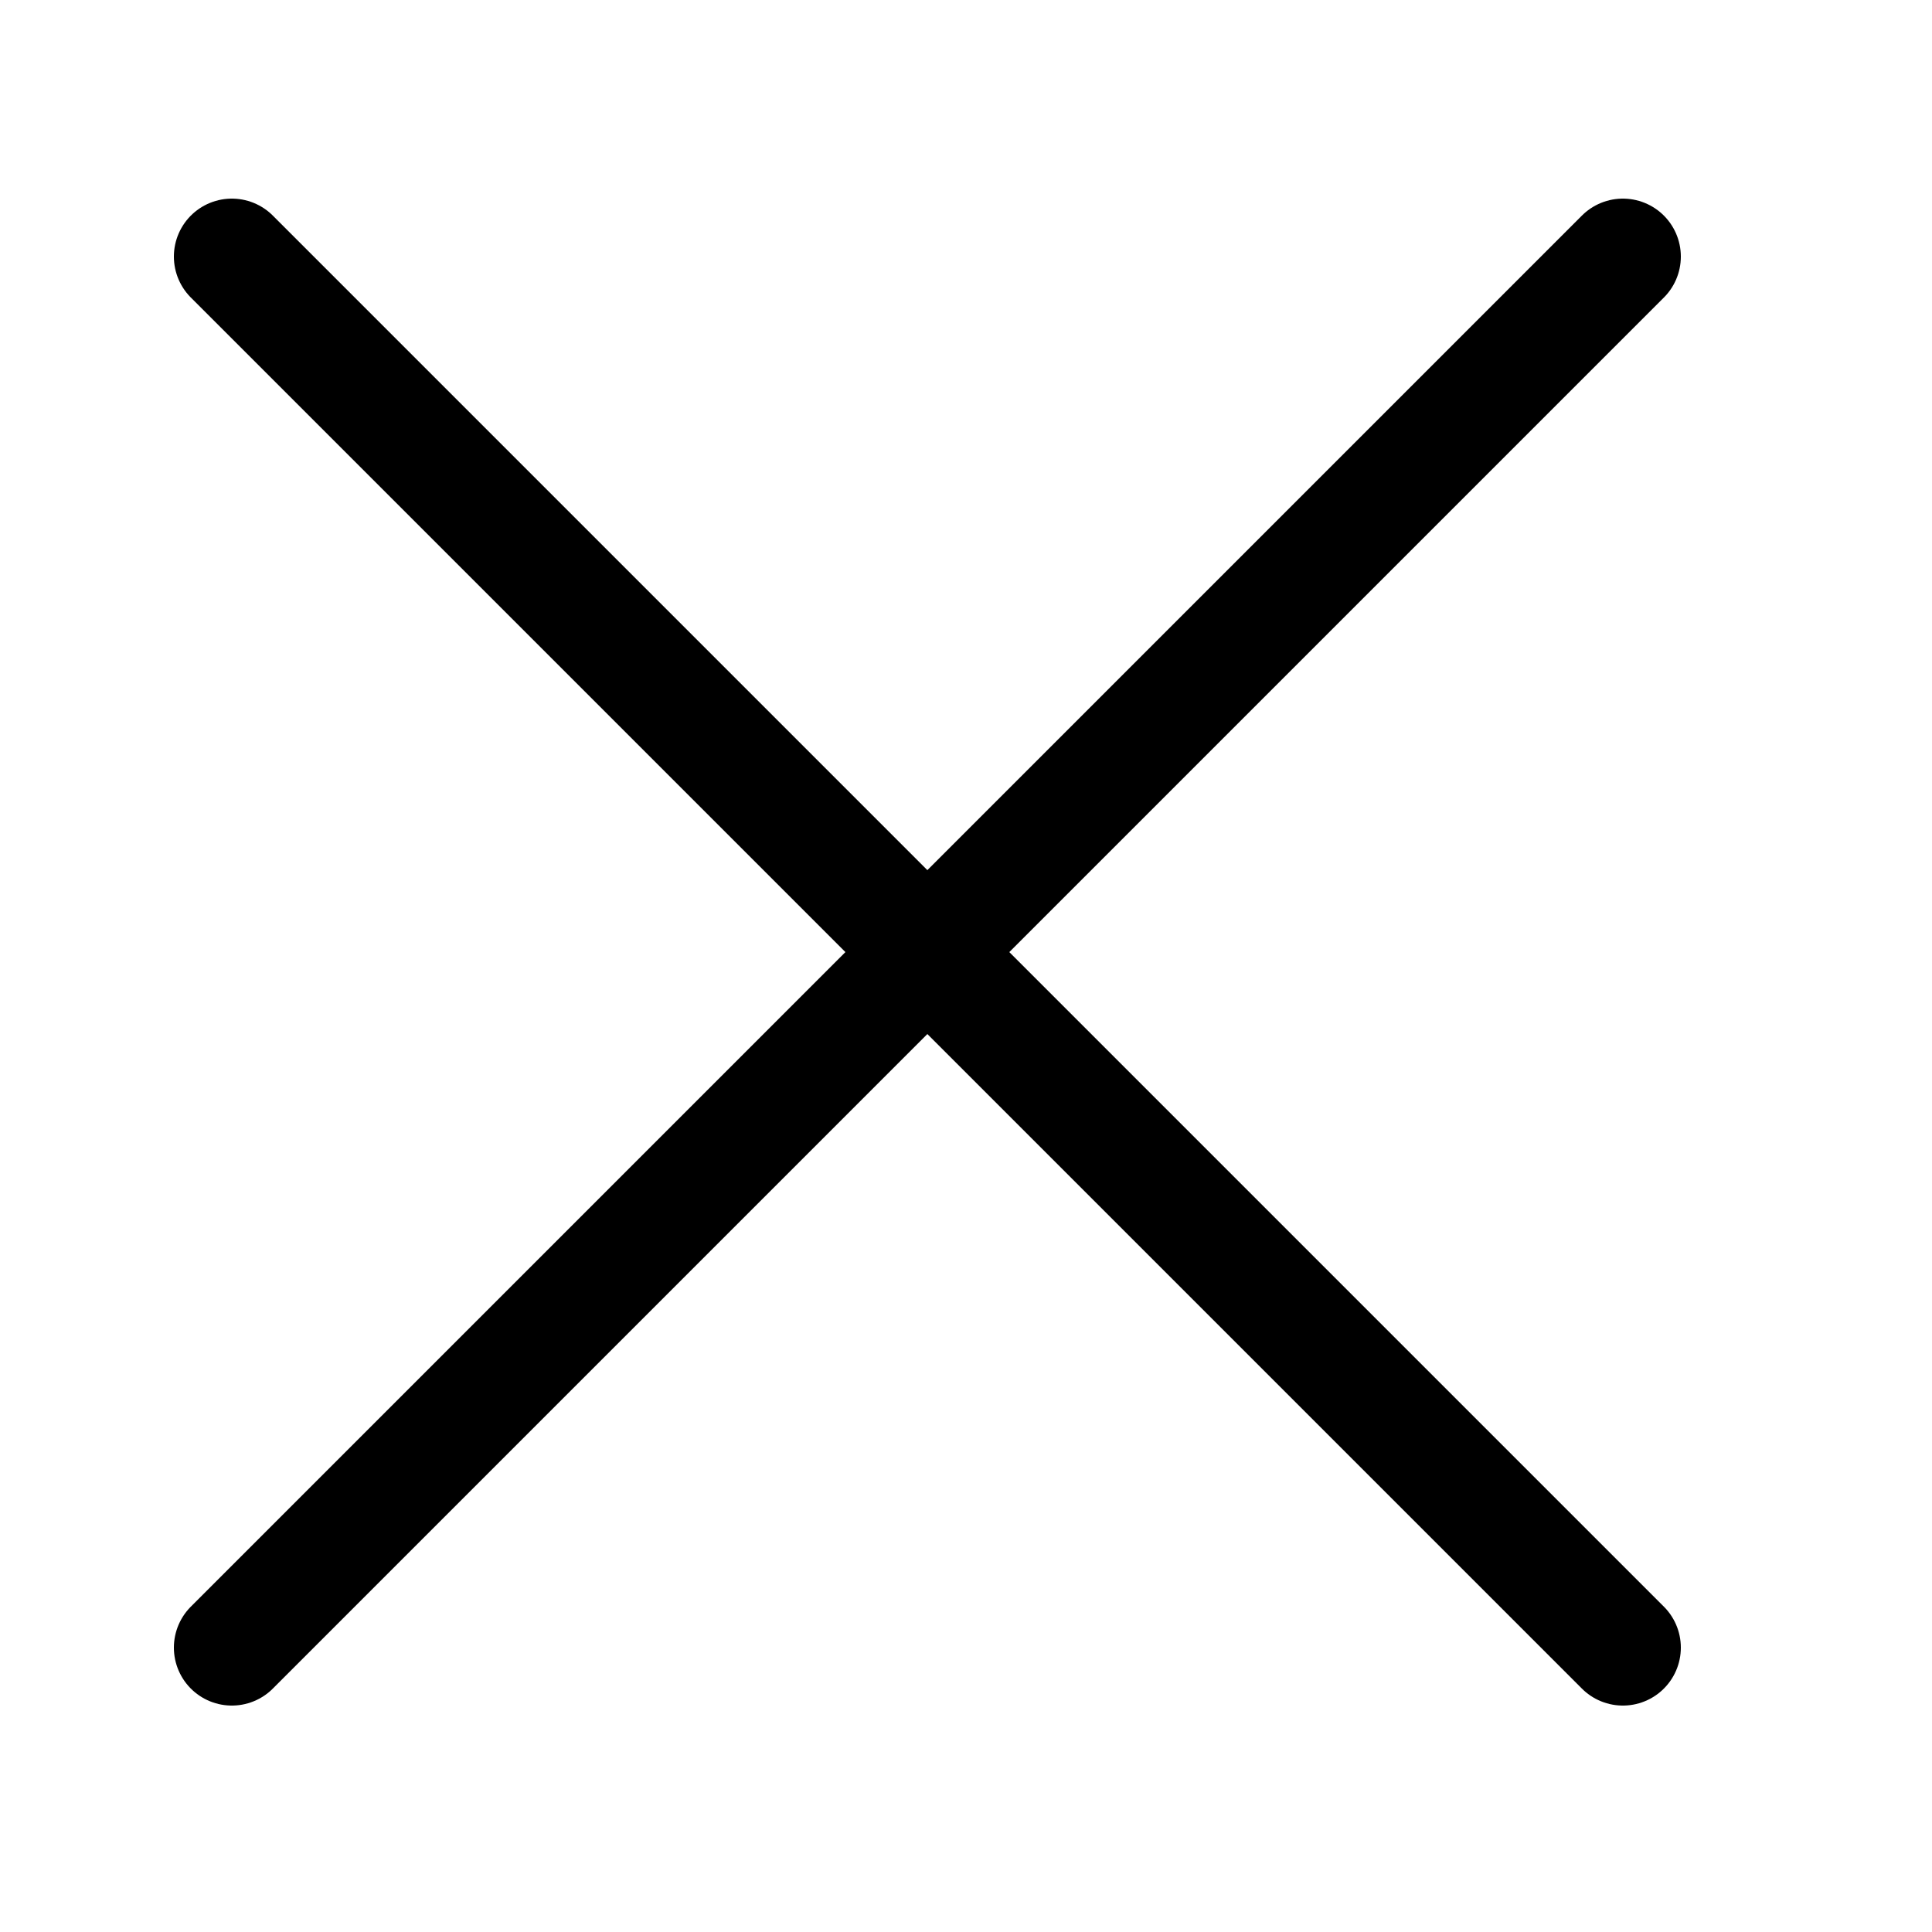
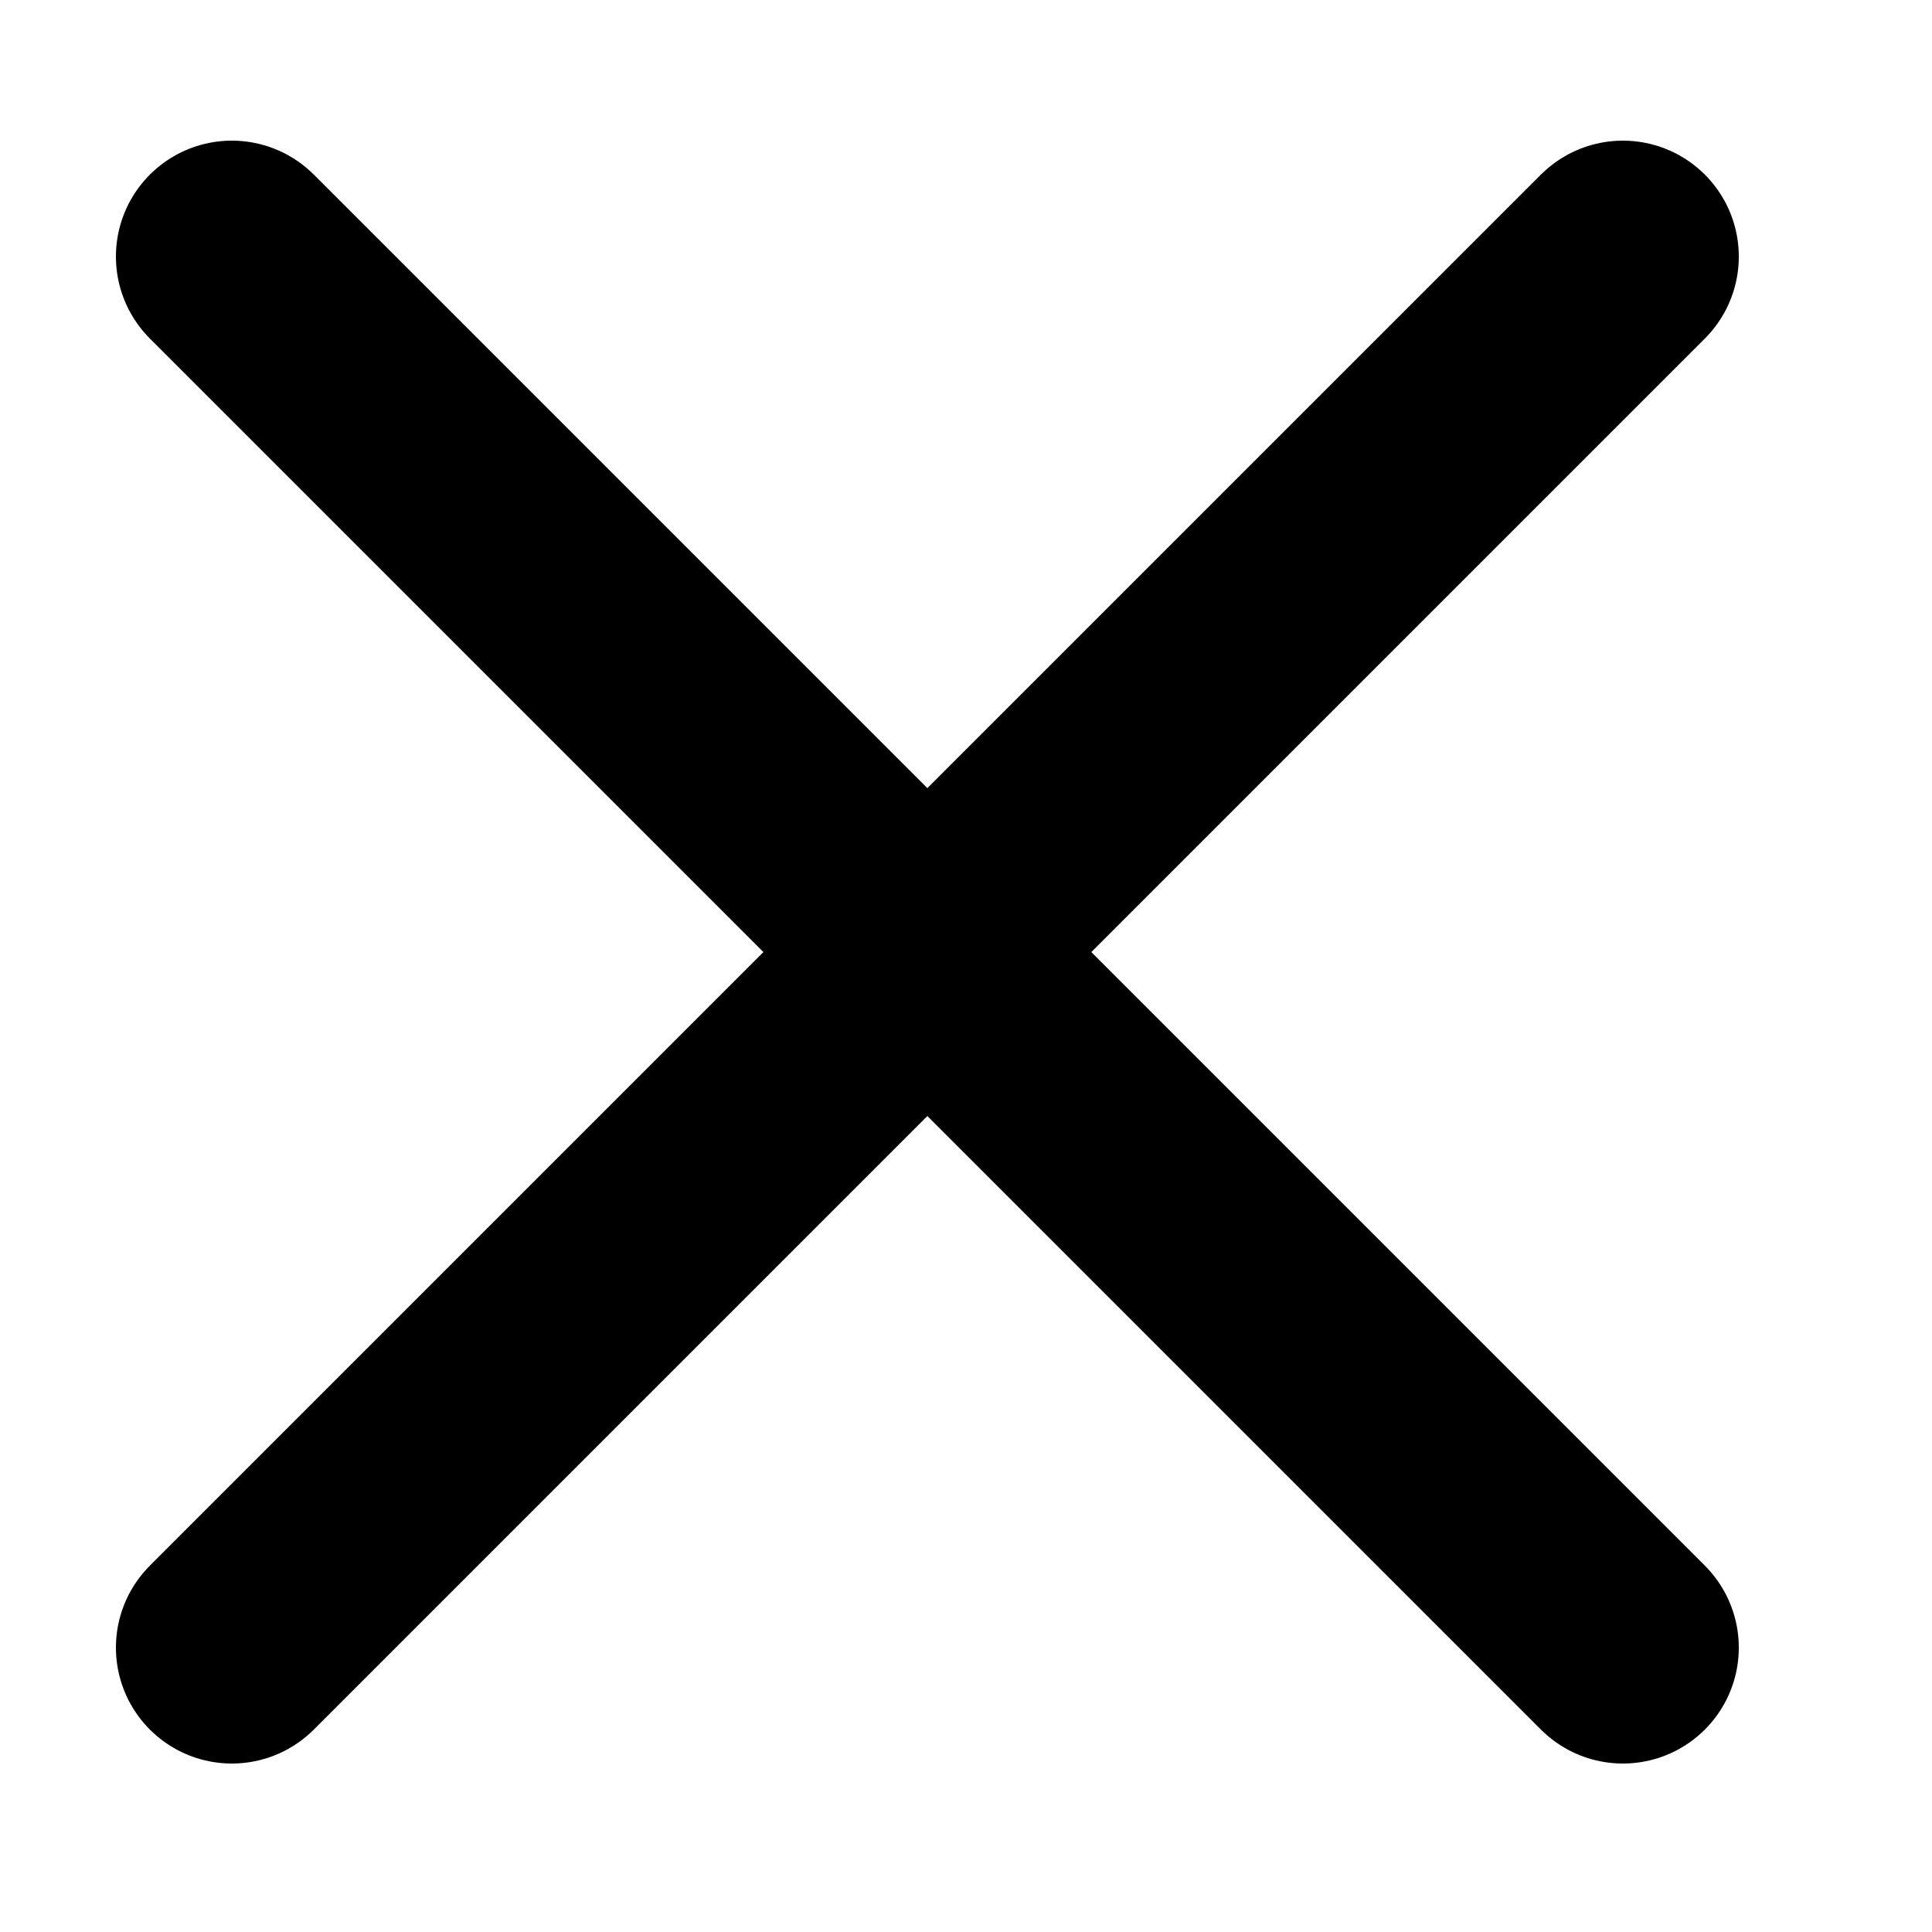
<svg xmlns="http://www.w3.org/2000/svg" viewBox="0 0 25 25" fill="none">
-   <path d="M3 21.32L21 3.32" stroke="#000000" stroke-width="1.5" stroke-linecap="round" stroke-linejoin="round" />
-   <path d="M3 3.32L21 21.32" stroke="#000000" stroke-width="1.5" stroke-linecap="round" stroke-linejoin="round" />
+   <path d="M3 21.32L21 3.32" stroke="currentColor" stroke-width="3" stroke-linecap="round" stroke-linejoin="round" />
+   <path d="M3 3.32L21 21.32" stroke="currentColor" stroke-width="3" stroke-linecap="round" stroke-linejoin="round" />
</svg>
